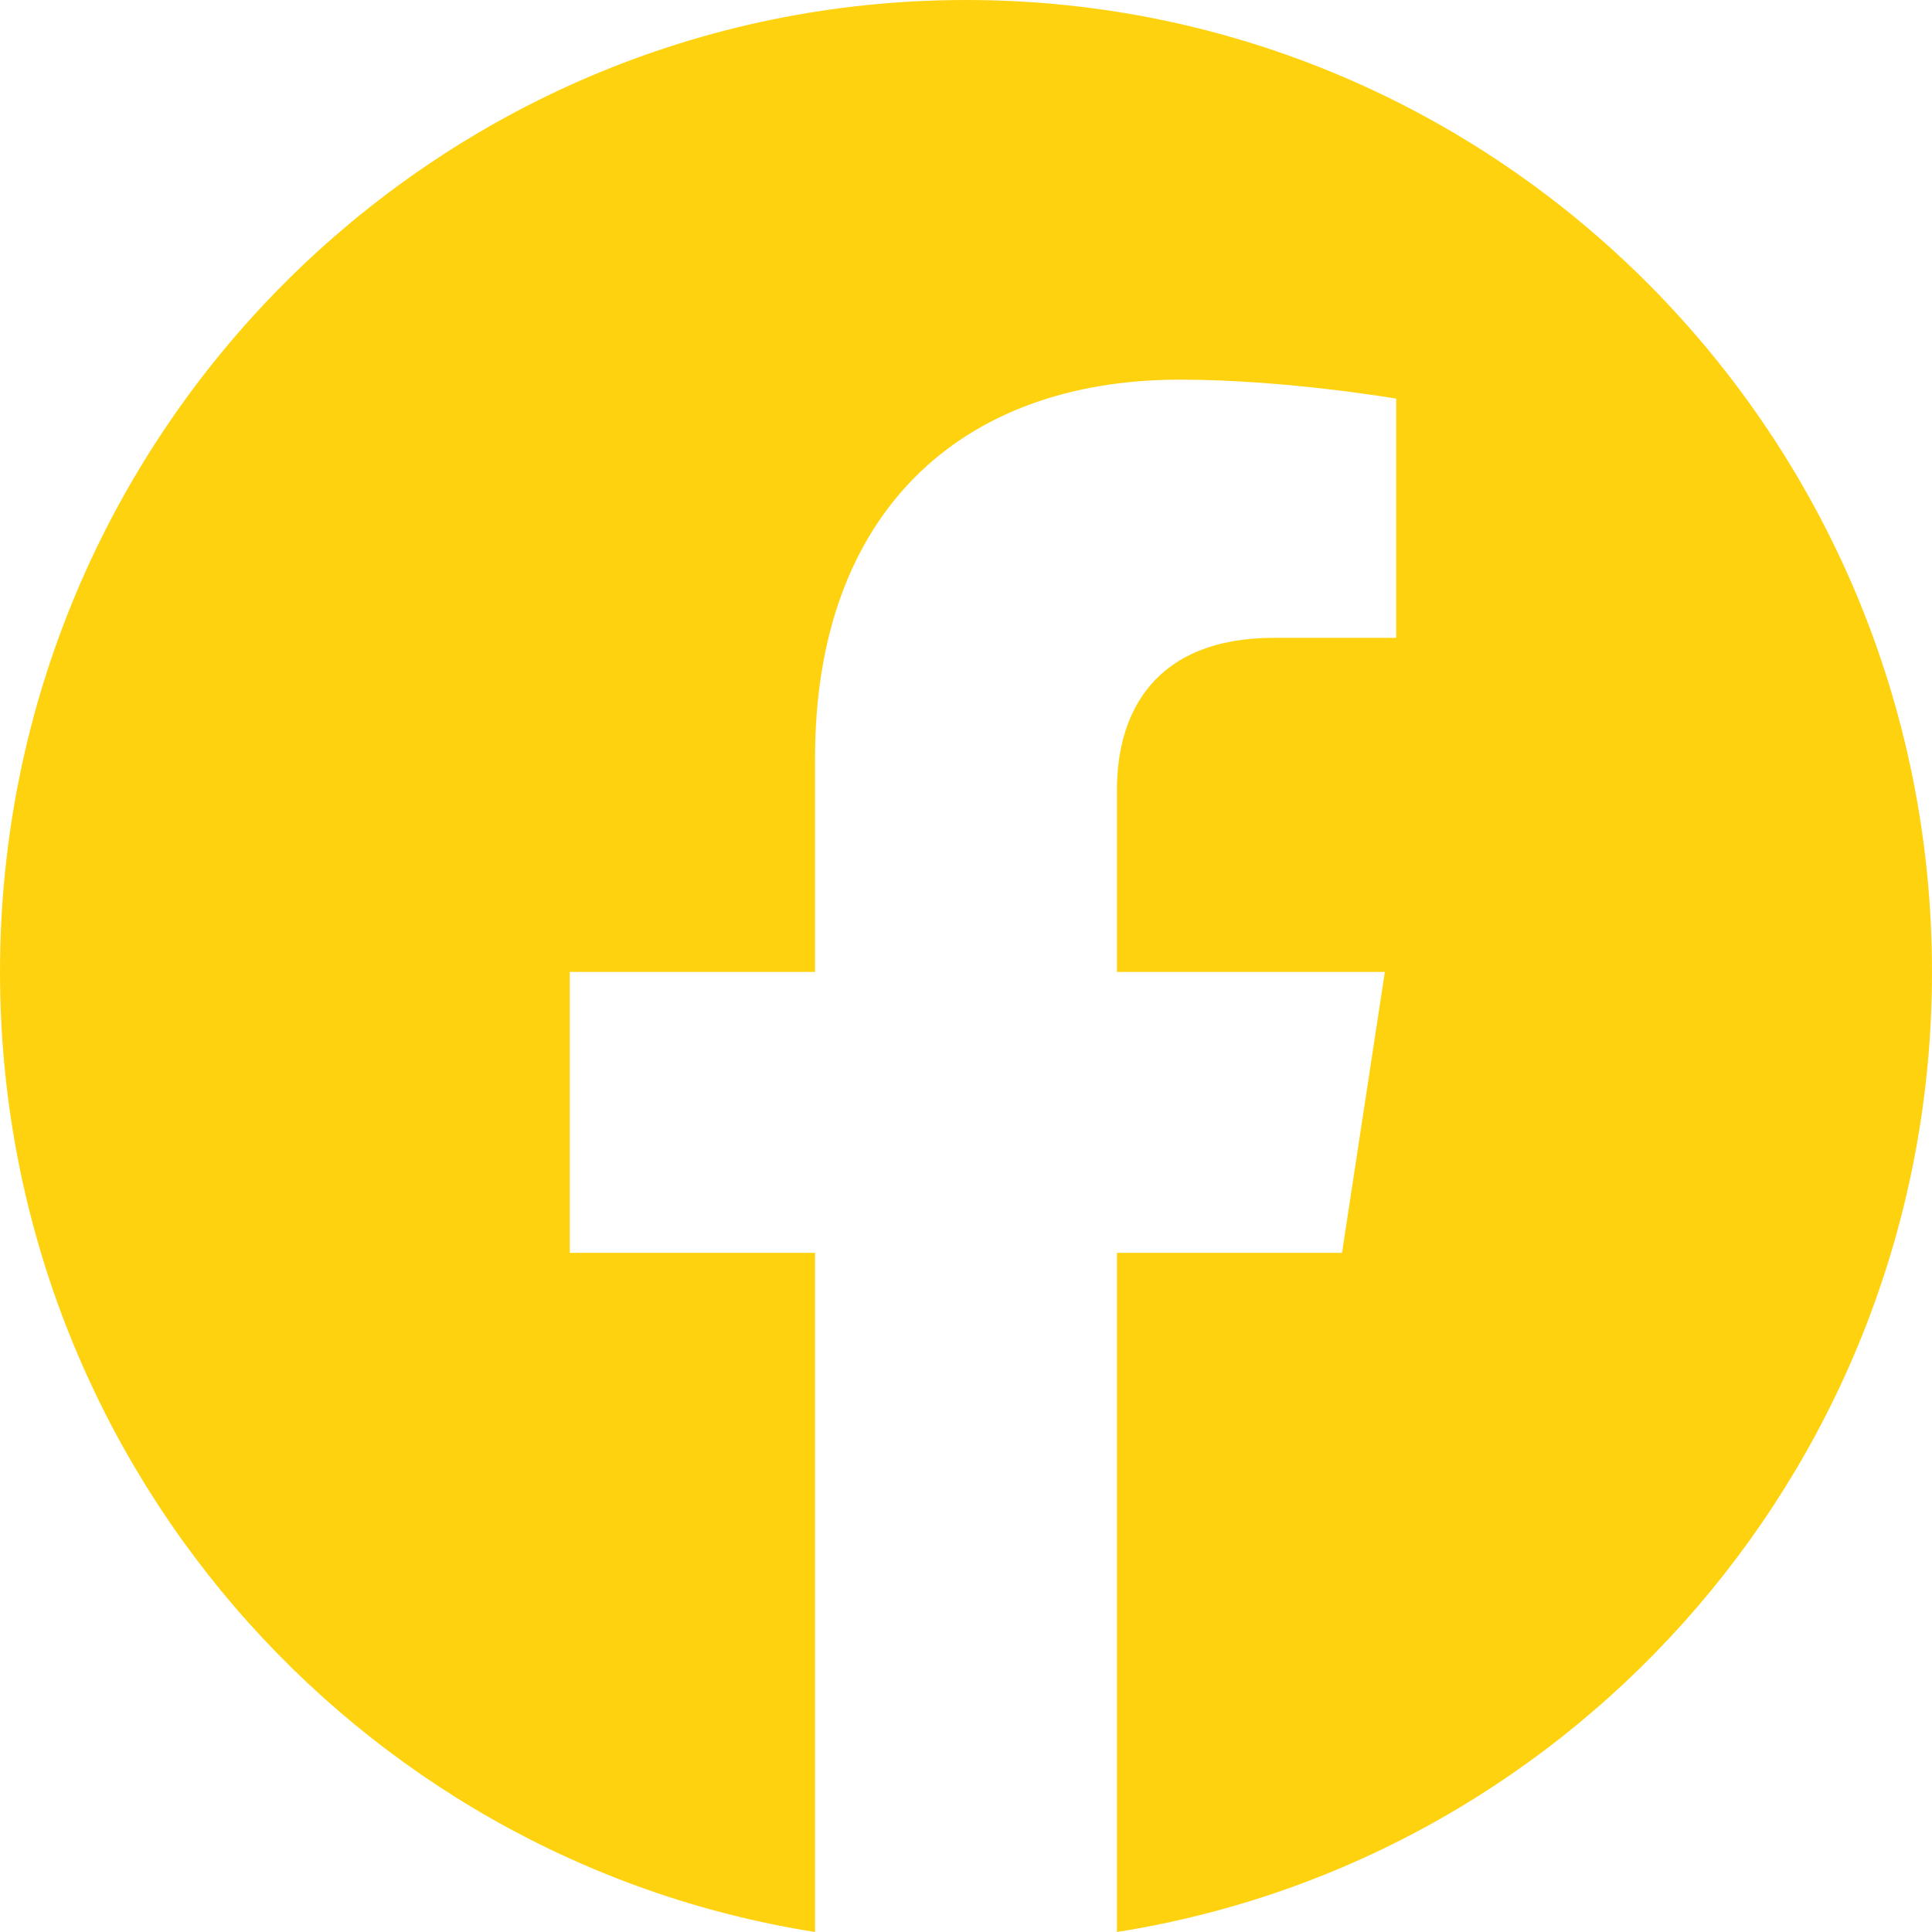
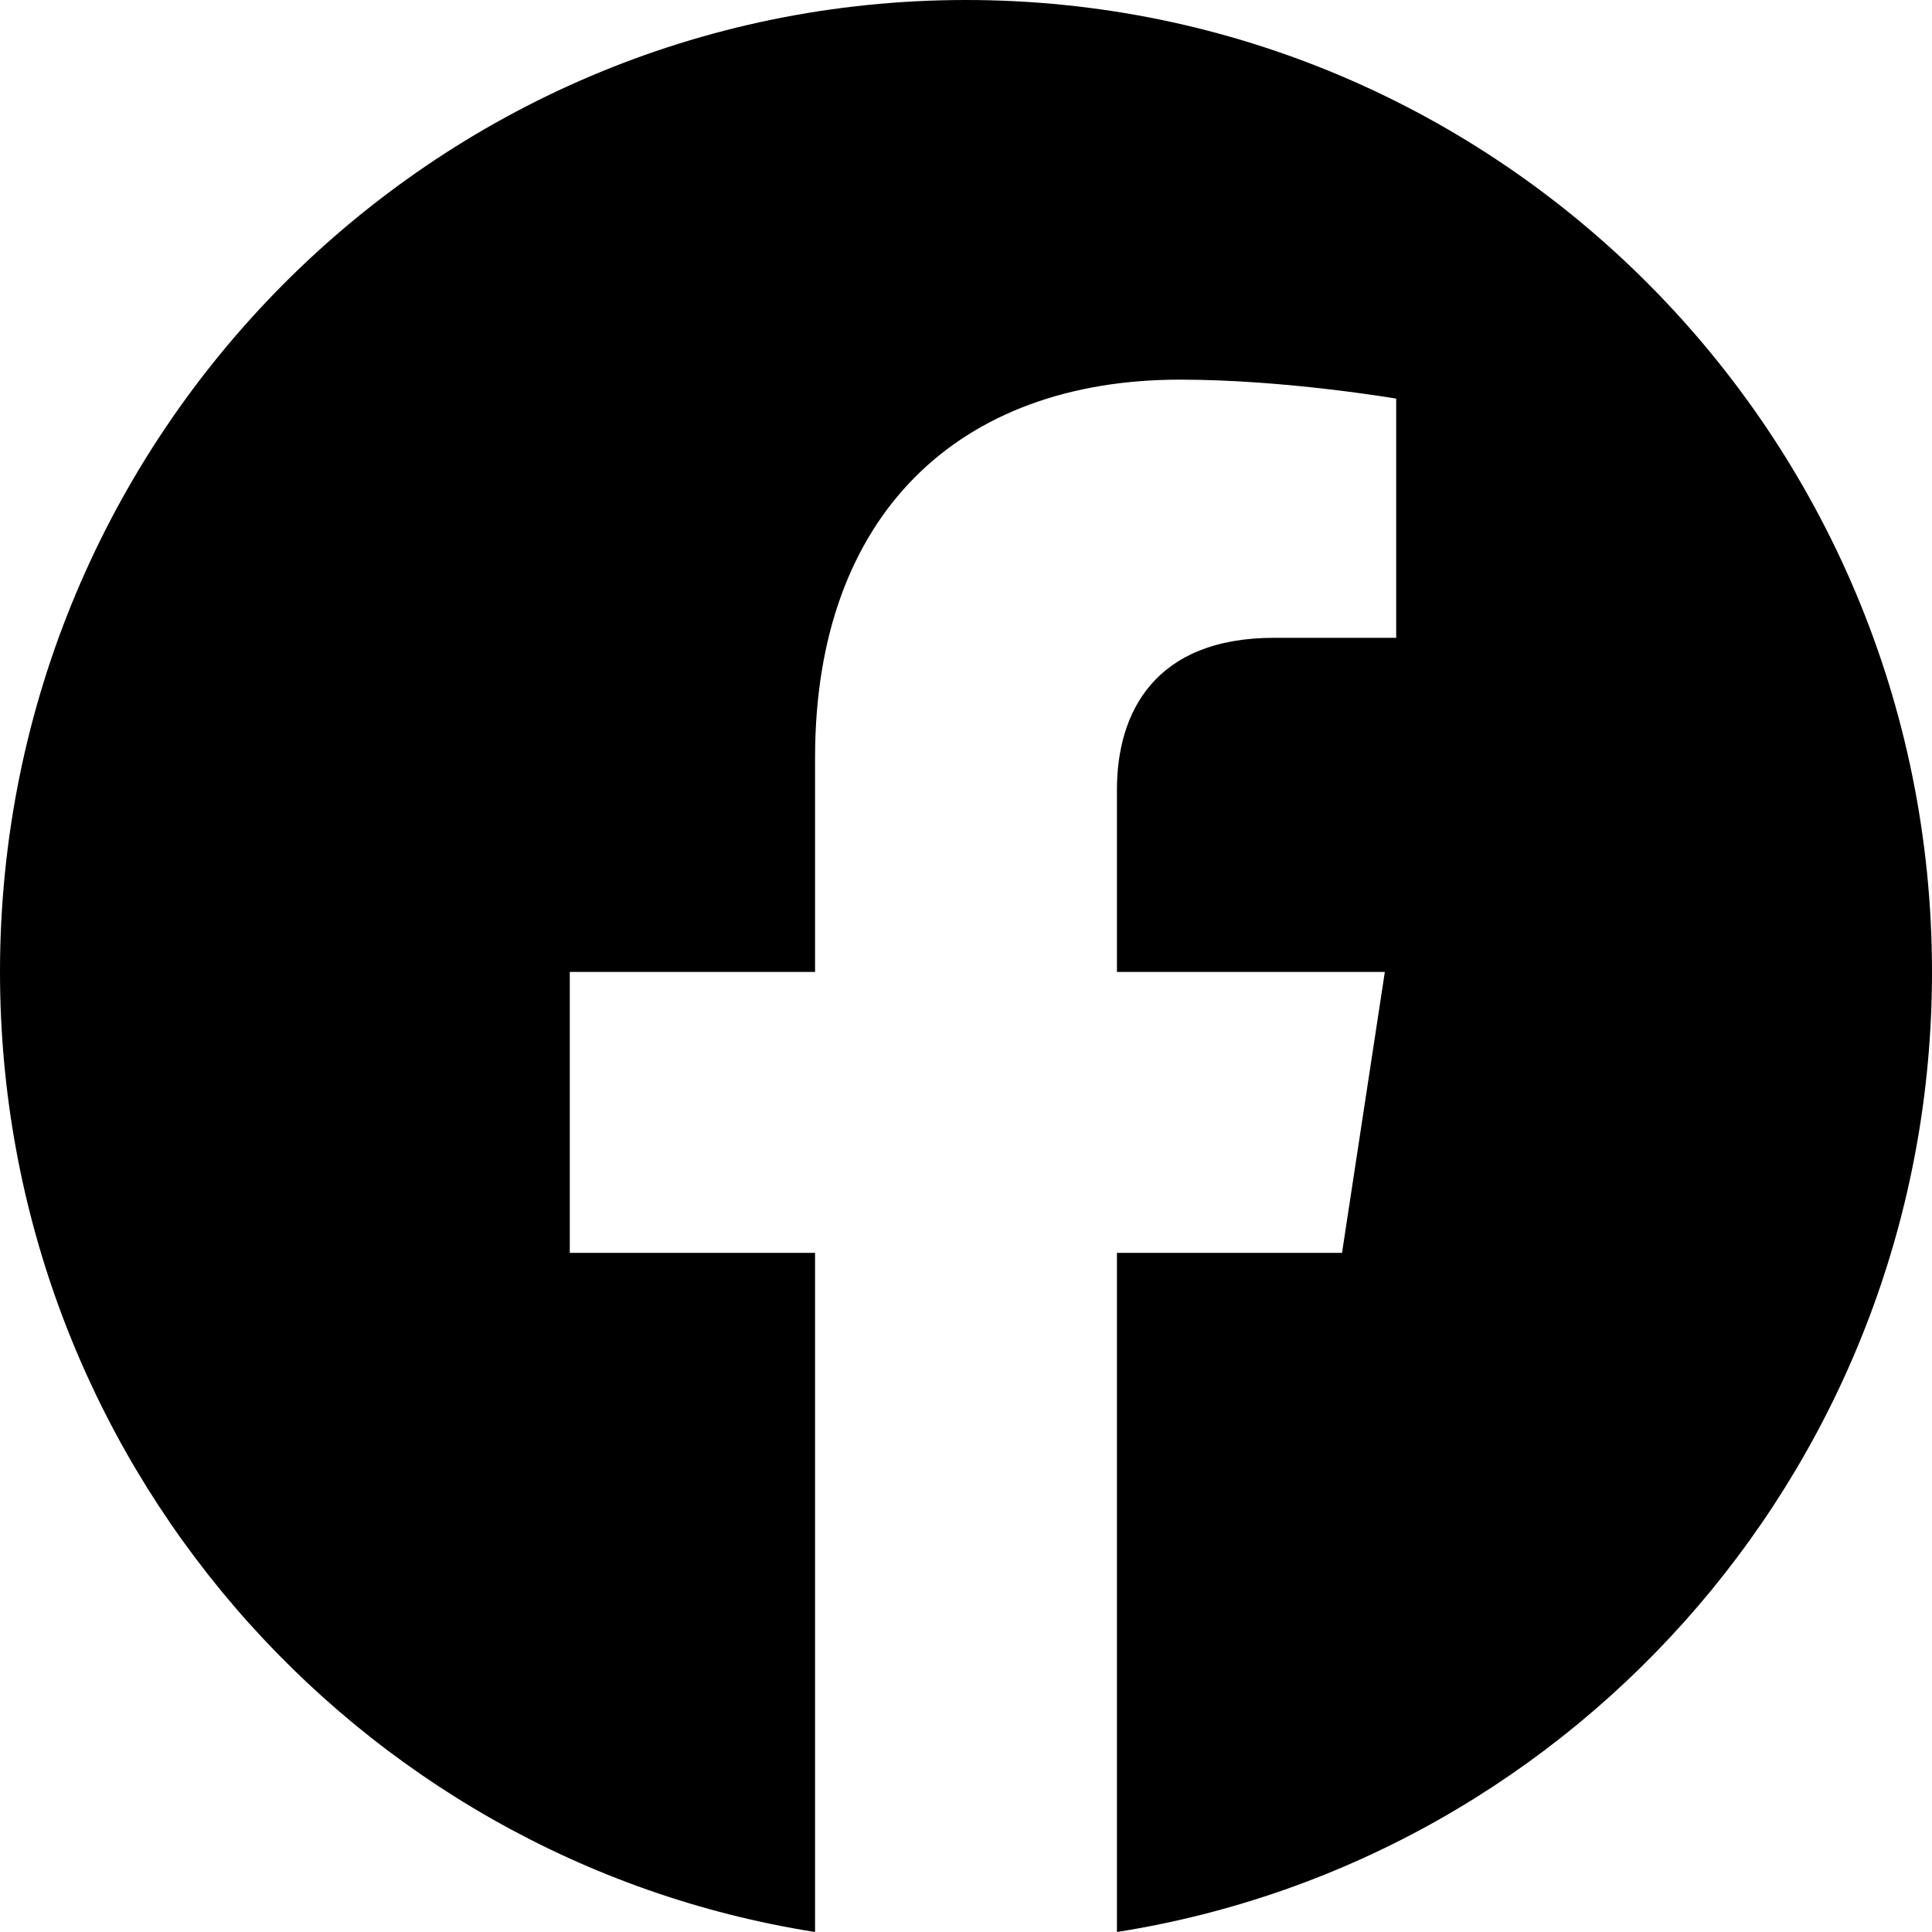
- <svg xmlns="http://www.w3.org/2000/svg" width="48" height="48" viewBox="0 0 48 48" fill="none">
-   <path d="M48 24.147C48 10.811 37.255 0 24 0C10.745 0 0 10.811 0 24.147C0 36.199 8.776 46.189 20.25 48V31.127H14.156V24.147H20.25V18.827C20.25 12.775 23.833 9.432 29.315 9.432C31.94 9.432 34.688 9.904 34.688 9.904V15.846H31.661C28.68 15.846 27.75 17.708 27.75 19.619V24.147H34.406L33.342 31.127H27.75V48C39.224 46.189 48 36.199 48 24.147Z" fill="#FFD210" />
+ <svg xmlns="http://www.w3.org/2000/svg" viewBox="0 0 48 48">
+   <path d="M48 24.147C48 10.811 37.255 0 24 0C10.745 0 0 10.811 0 24.147C0 36.199 8.776 46.189 20.25 48V31.127H14.156V24.147H20.25V18.827C20.25 12.775 23.833 9.432 29.315 9.432C31.94 9.432 34.688 9.904 34.688 9.904V15.846H31.661C28.68 15.846 27.75 17.708 27.75 19.619V24.147H34.406L33.342 31.127H27.75V48C39.224 46.189 48 36.199 48 24.147Z" />
</svg>
